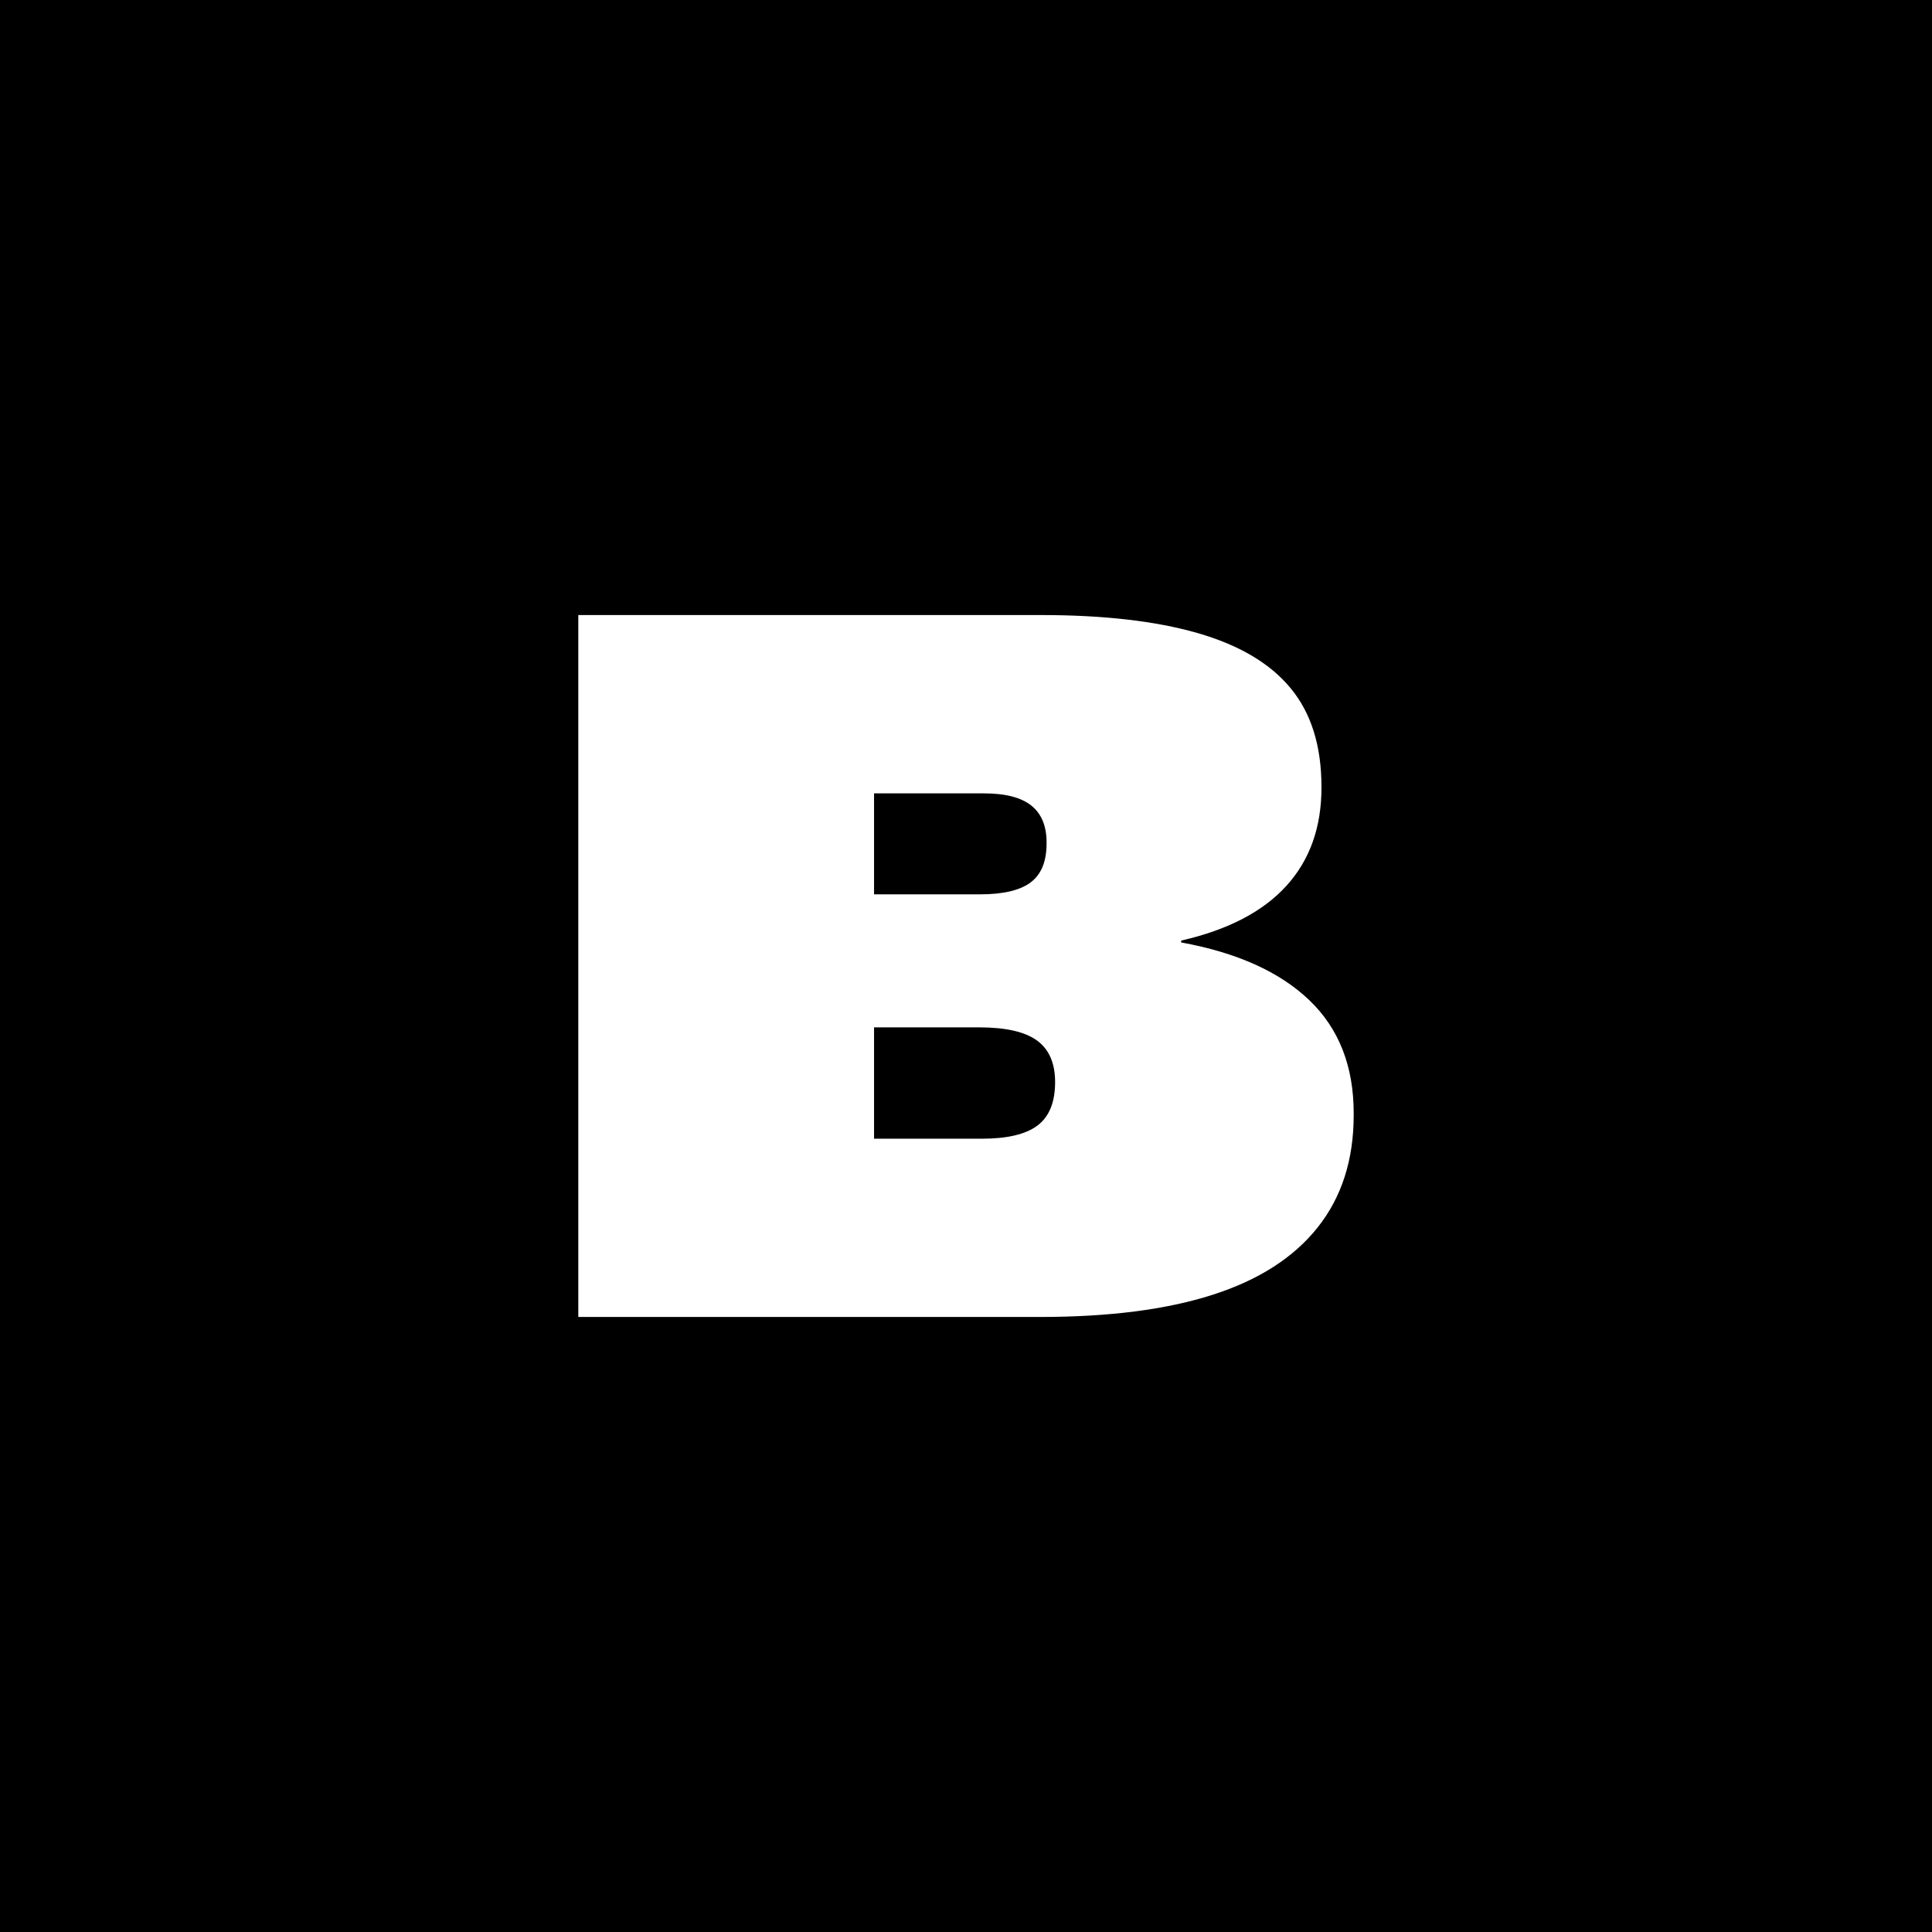
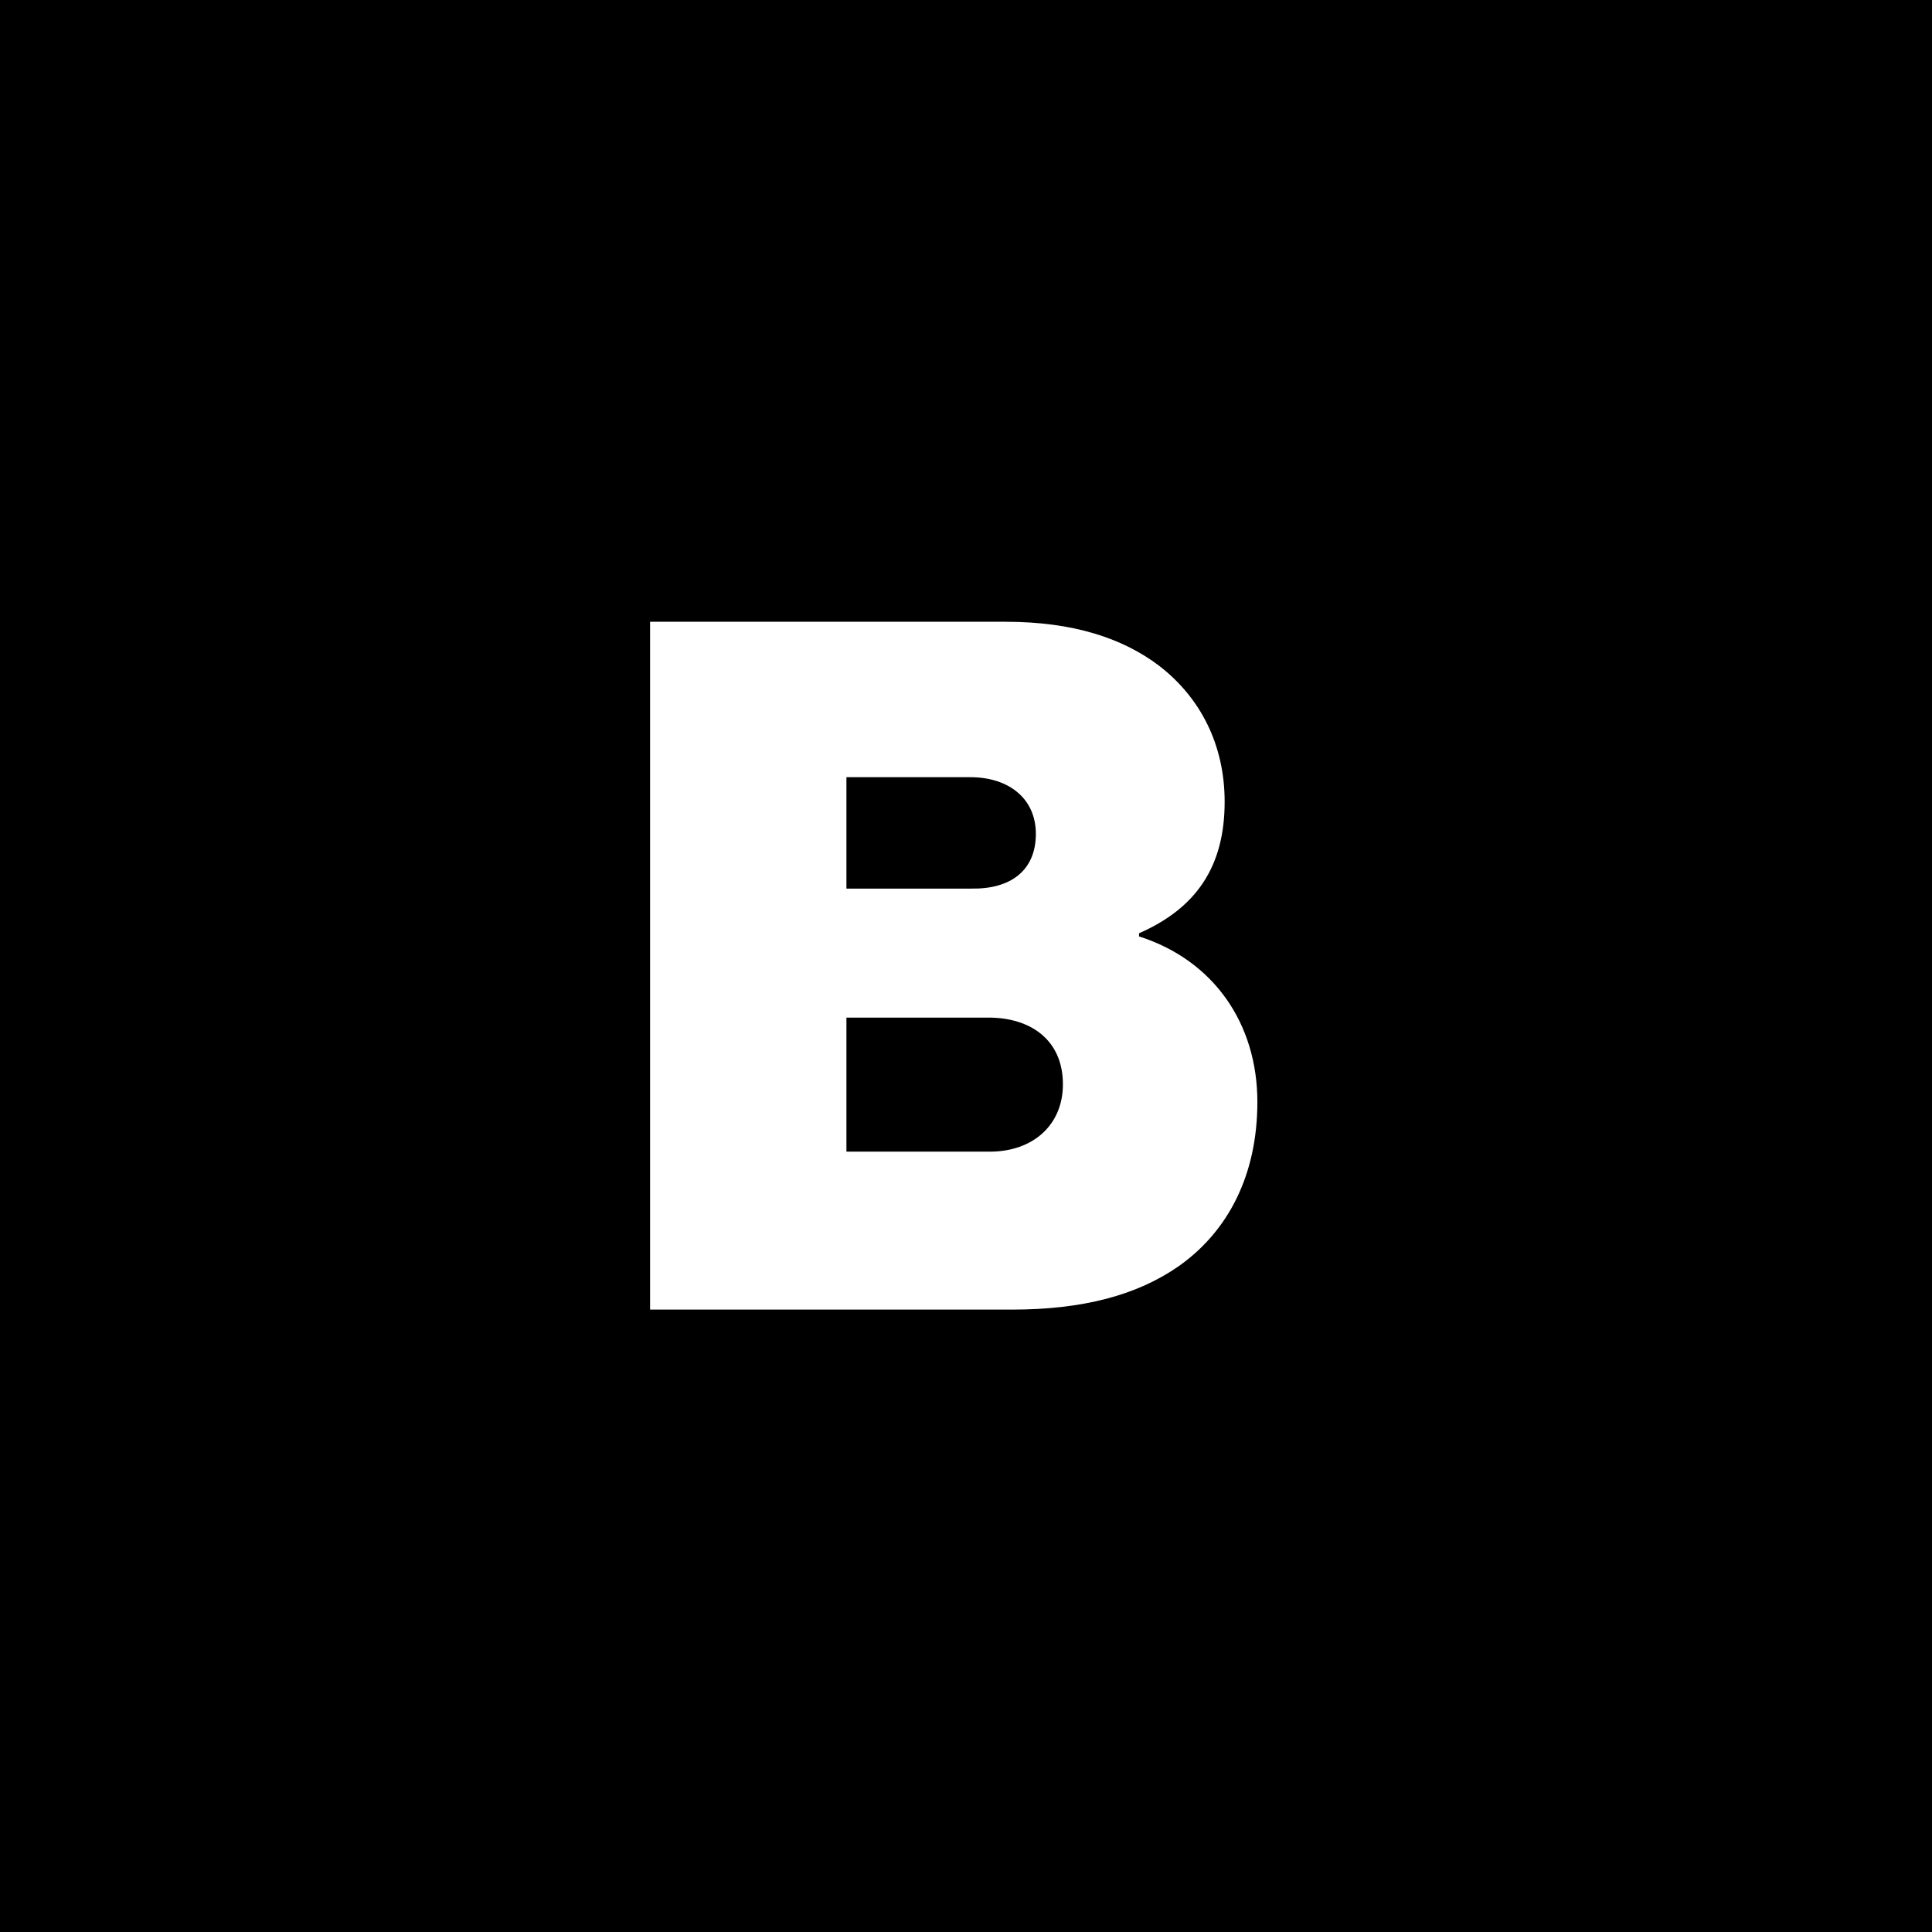
<svg xmlns="http://www.w3.org/2000/svg" version="1.1" x="0px" y="0px" viewBox="0 0 307 307" style="enable-background:new 0 0 307 307;" xml:space="preserve">
  <g>
    <rect fill="#000001" width="307" height="307" />
-     <path fill="#ffffff" d="m 91.894,97.733 h 73.505 c 9.941,0 18.226,0.946 24.853,2.849 6.628,1.903 11.575,4.821 14.831,8.777 3.267,3.944 4.901,9.169 4.901,15.662 v 0.15 c 0,6.297 -1.854,11.498 -5.573,15.593 -3.719,4.094 -9.292,7 -16.719,8.696 v 0.3 c 8.829,1.603 15.619,4.648 20.335,9.146 4.716,4.498 7.079,10.495 7.079,17.991 v 0.3 c 0,7.104 -1.912,13.044 -5.724,17.841 -3.812,4.798 -9.385,8.373 -16.719,10.714 -7.334,2.353 -16.465,3.518 -27.414,3.518 H 91.894 Z m 71.849,42.499 c 1.703,-1.246 2.561,-3.321 2.561,-6.216 v -0.15 c 0,-2.595 -0.799,-4.544 -2.41,-5.847 -1.611,-1.292 -4.113,-1.949 -7.531,-1.949 h -17.473 v 16.042 h 16.87 c 3.615,0 6.28,-0.623 7.983,-1.868 z m 1.124,38.612 c 1.854,-1.395 2.792,-3.702 2.792,-6.897 0,-2.999 -0.95,-5.19 -2.862,-6.597 -1.912,-1.395 -4.971,-2.099 -9.188,-2.099 h -16.719 v 17.692 h 17.171 c 4.009,0 6.952,-0.704 8.806,-2.099 z" />
+     <g>
+       <path fill="#ffffff" d="M103.2,208.1h57.6c11.3,0,19.9-2.3,26.5-6.9c7.8-5.5,12.5-14.4,12.5-26.1c0-12.4-6.9-22.5-18.8-26.3v-0.5     c9.1-4,13.6-10.6,13.6-20.9c0-9-3.8-16.5-10.4-21.6c-5.8-4.4-13.7-7-24.4-7h-56.5V208.1z" />
+       <path fill="#000001" d="M154.4,141.2h-19.9v-17.7h19.7c6.1,0,10.4,3.4,10.4,9C164.6,138.4,160.5,141.3,154.4,141.2L154.4,141.2z" />
+       <path fill="#000001" d="M157.3,183h-22.8v-21.3h22.6c6.6,0,11.8,3.5,11.8,10.6C168.9,178.8,164.1,183,157.3,183L157.3,183z" />
+     </g>
  </g>
</svg>
